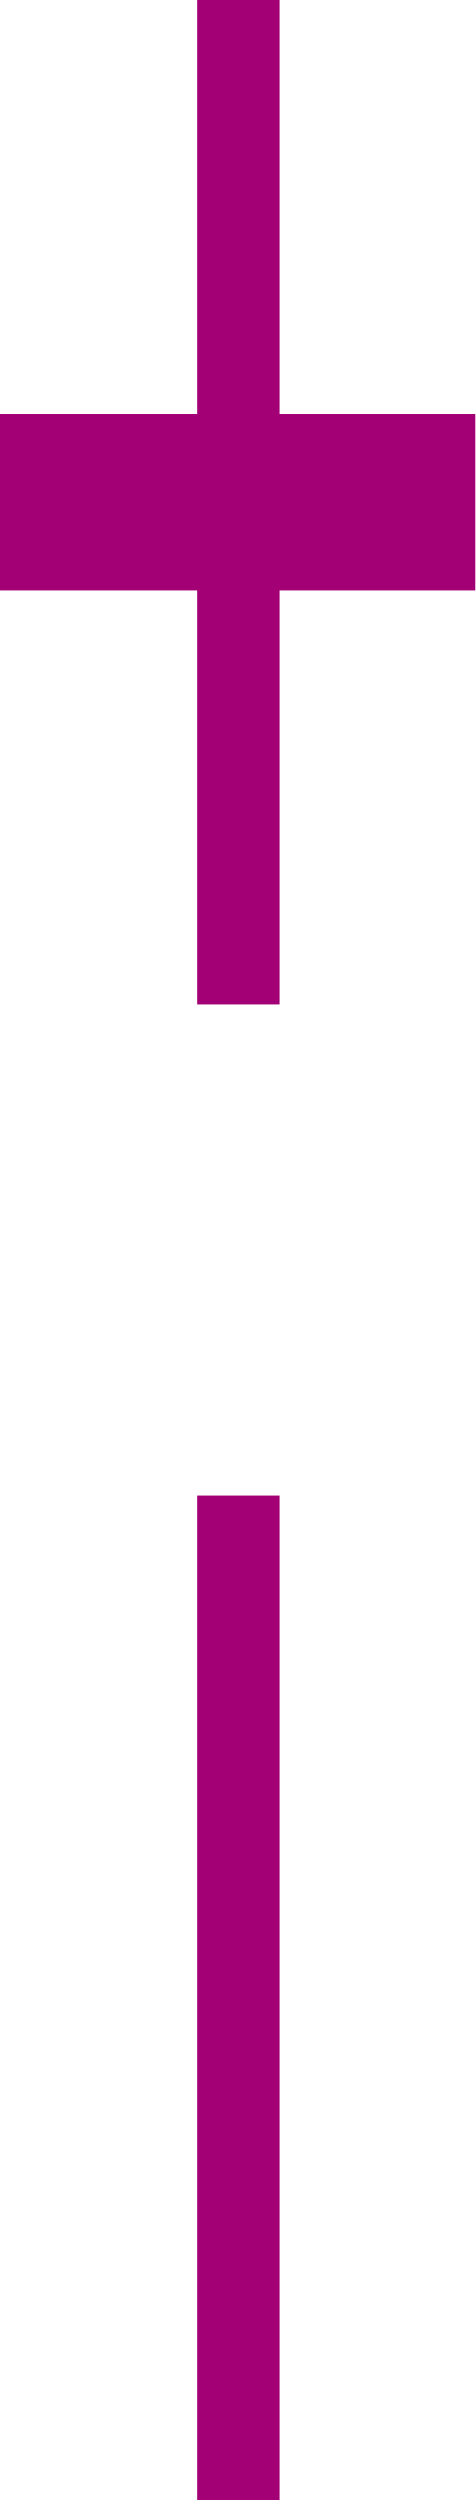
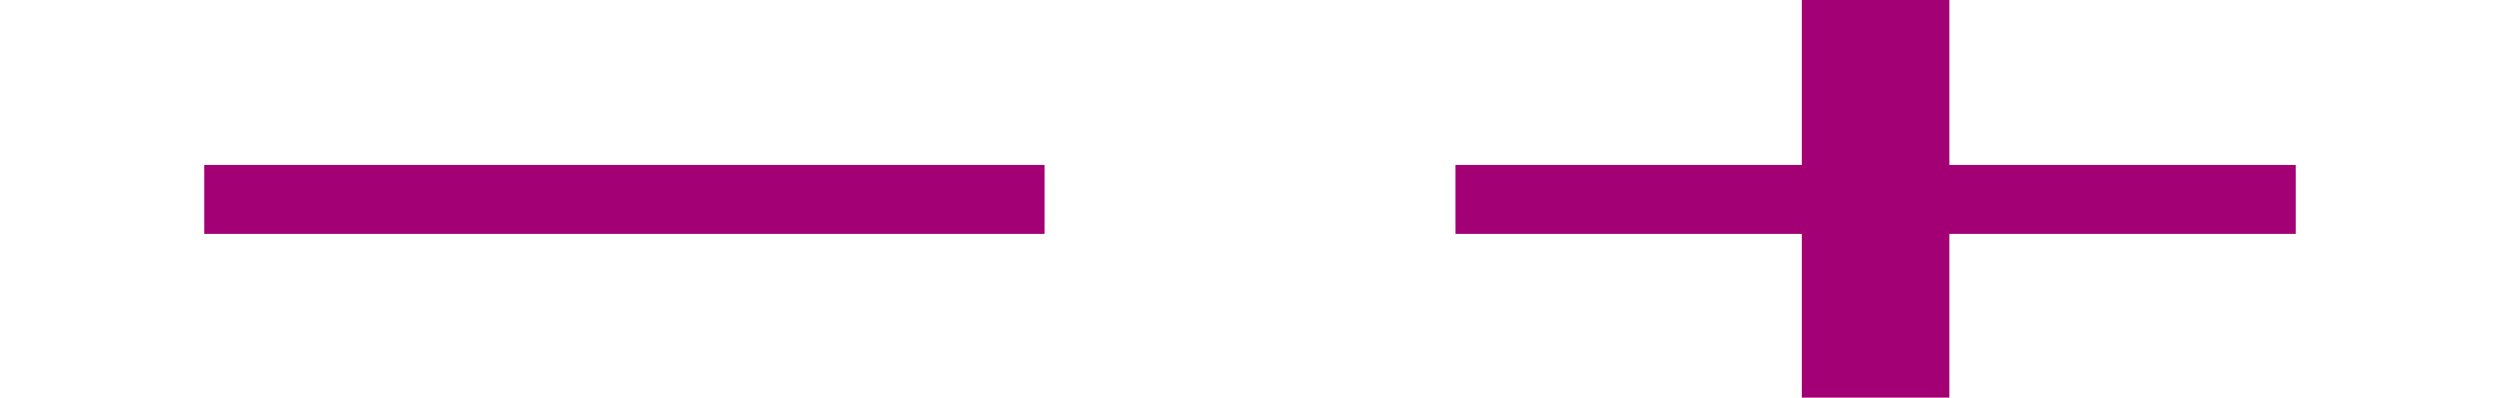
- <svg xmlns="http://www.w3.org/2000/svg" width="68.133" height="358.379" id="svg2" version="1.0">
+ <svg xmlns="http://www.w3.org/2000/svg" width="428.379" height="68.133" id="svg2" version="1.0">
  <defs id="defs4" />
-   <g id="layer1" transform="translate(-298.8532,-279.5848)">
-     <path style="font-size:144px;font-style:normal;font-weight:normal;fill:#a30075;fill-opacity:1;stroke:none;font-family:Arial" d="m 298.853,338.935 28.266,0 0,-59.35 11.812,0 0,59.35 28.055,0 0,25.287 -28.055,0 0,59.35 -11.812,0 0,-59.35 -28.266,0 0,-25.287 z m 28.266,155.041 11.812,0 0,143.988 -11.812,0 0,-143.988 z" id="text2160" />
+   <g id="layer1" transform="translate(-118.7299,-424.7082)">
+     <path style="font-size:144px;font-style:normal;font-weight:normal;fill:#a30075;fill-opacity:1;stroke:none;font-family:Arial" d="m 452.759,424.708 0,28.266 59.35,0 0,11.812 -59.35,0 0,28.055 -25.287,0 0,-28.055 -59.35,0 0,-11.812 59.35,0 0,-28.266 25.287,0 z m -155.041,28.266 0,11.812 -143.988,0 0,-11.812 143.988,0 z" id="text2160" />
  </g>
</svg>
